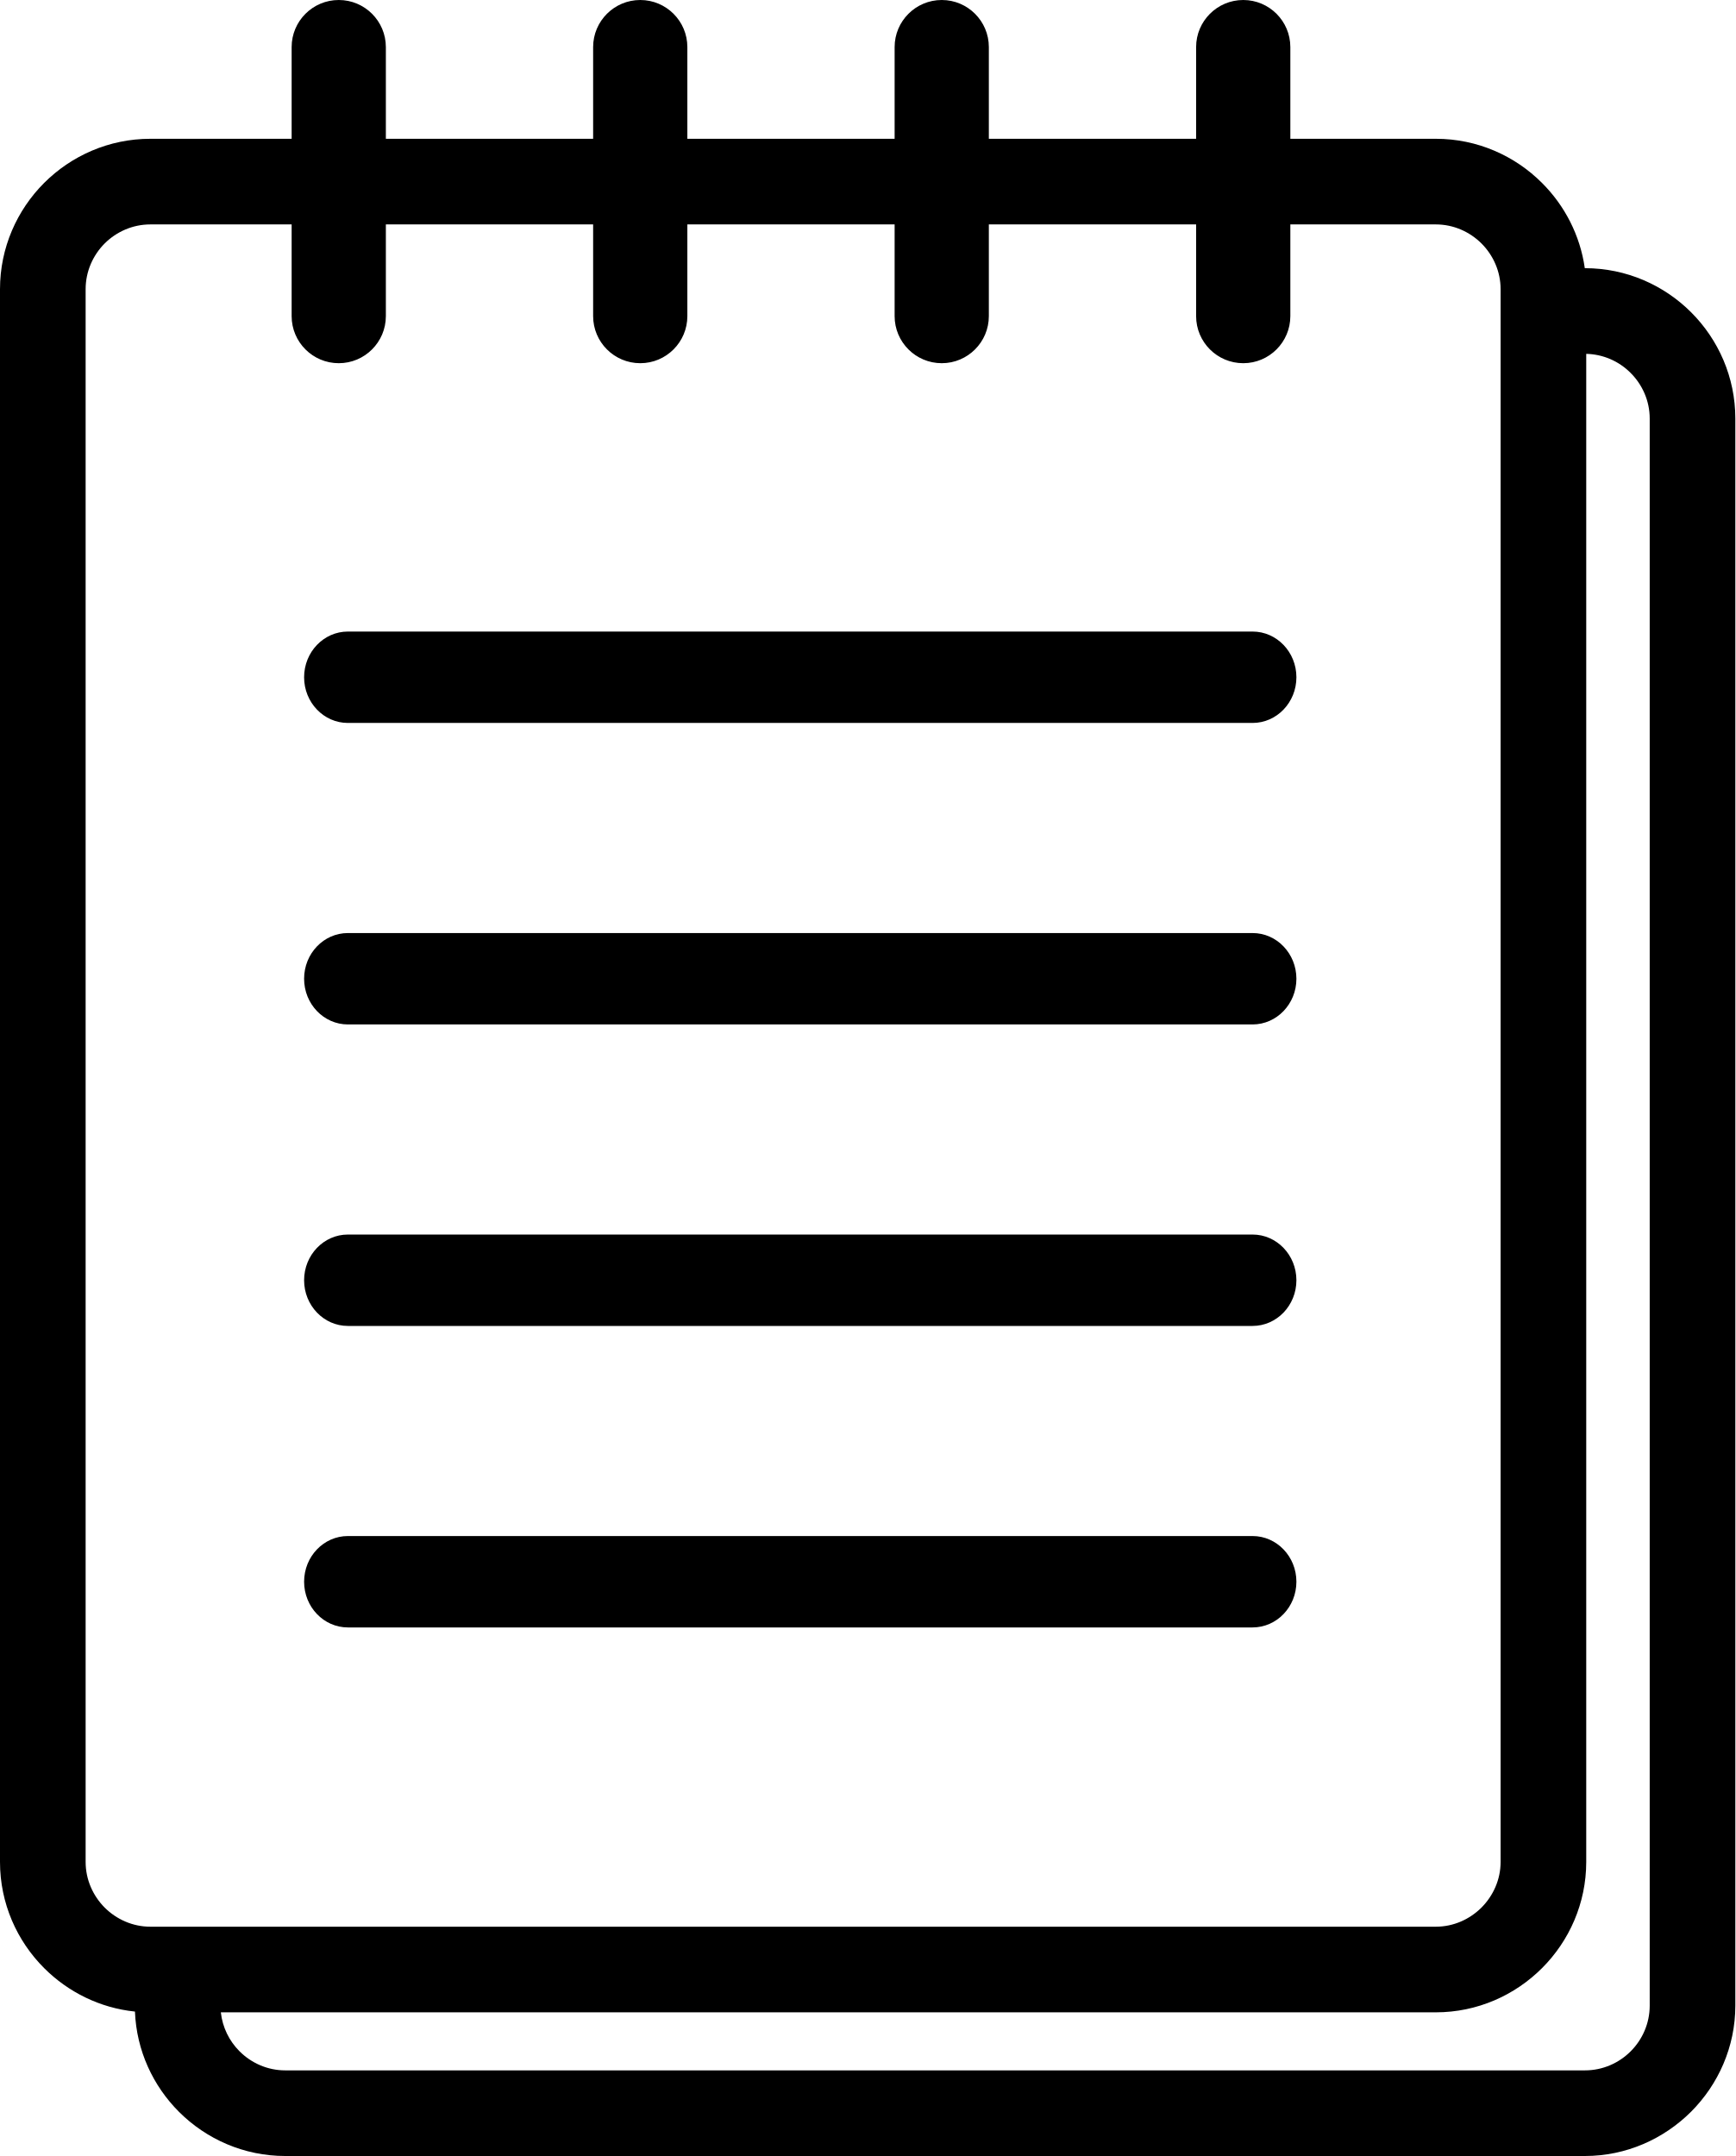
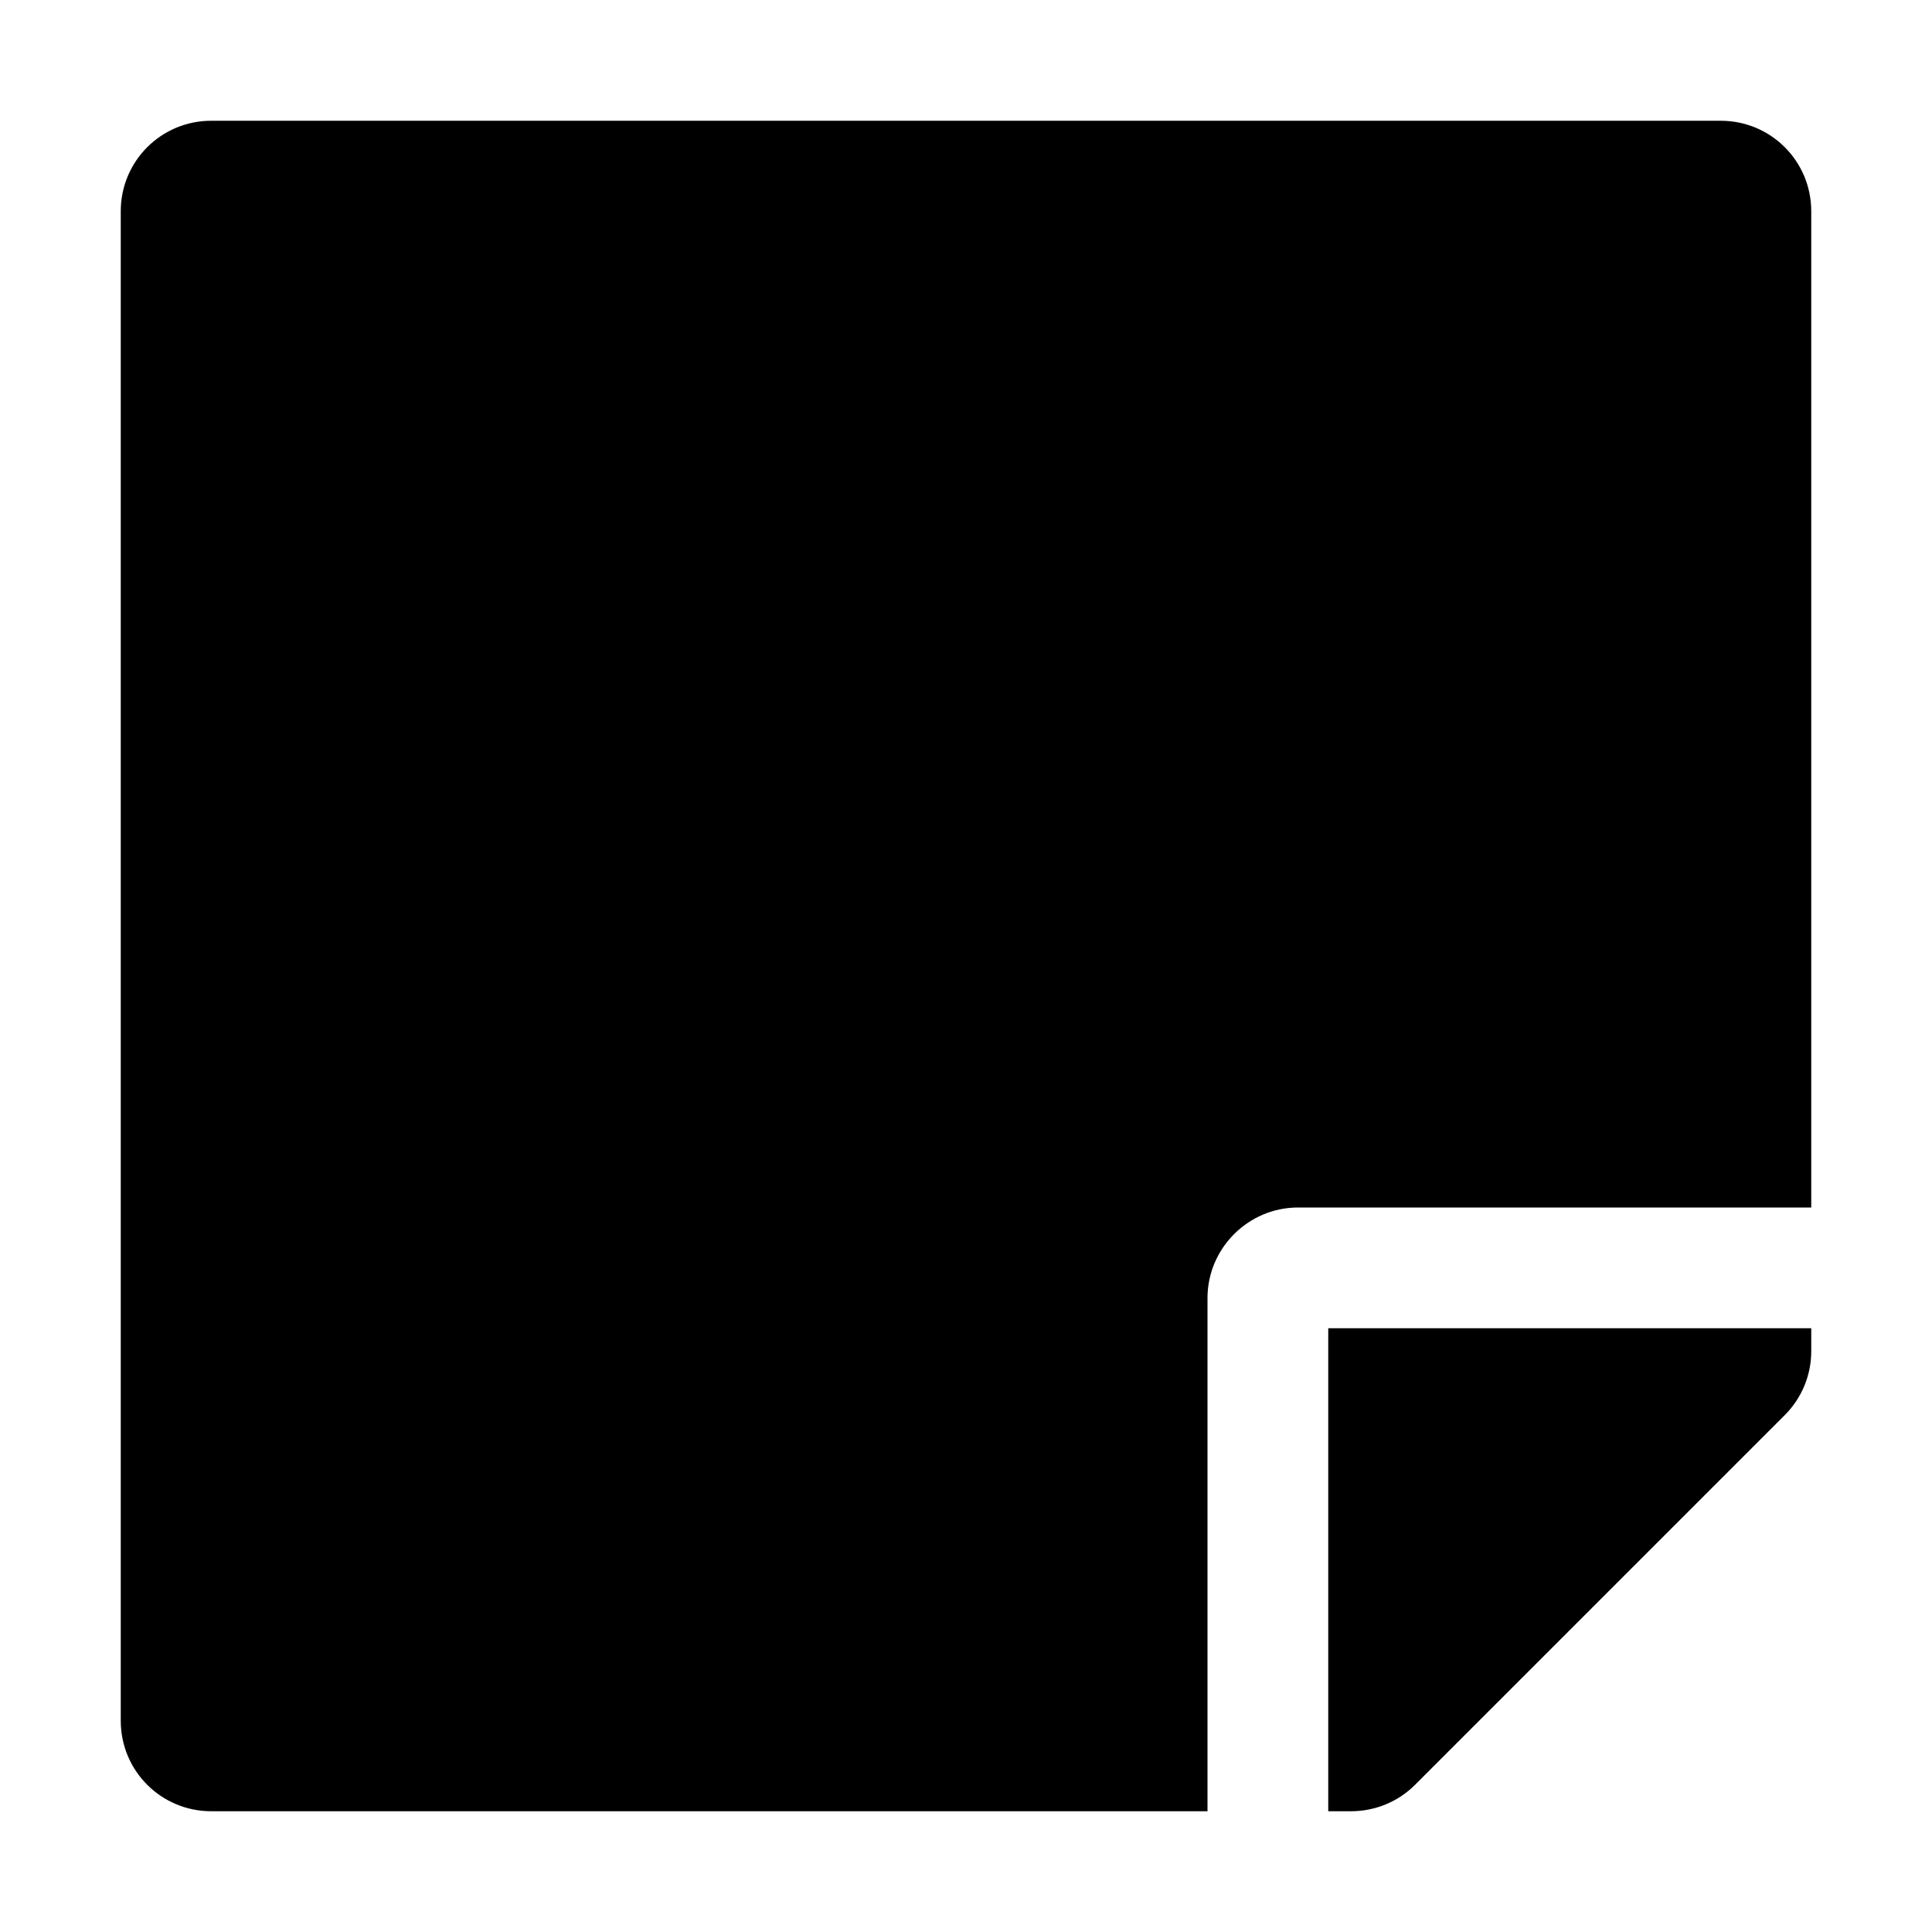
- <svg xmlns="http://www.w3.org/2000/svg" shape-rendering="geometricPrecision" text-rendering="geometricPrecision" image-rendering="optimizeQuality" fill-rule="evenodd" clip-rule="evenodd" viewBox="0 0 412 511.87">
-   <path fill-rule="nonzero" d="M35.7 32.95h33.54V11.18C69.24 5.01 74.25 0 80.43 0c6.17 0 11.18 5.01 11.18 11.18v21.77h49.21V11.18c0-6.17 5.01-11.18 11.19-11.18 6.17 0 11.18 5.01 11.18 11.18v21.77h49.21V11.18C212.4 5.01 217.41 0 223.59 0c6.17 0 11.18 5.01 11.18 11.18v21.77h49.21V11.18c0-6.17 5.01-11.18 11.19-11.18 6.17 0 11.18 5.01 11.18 11.18v21.77h34.55c9.83 0 18.76 4.03 25.21 10.49 5.36 5.35 9.04 12.4 10.15 20.23h.04c9.82 0 18.76 4.03 25.21 10.48C407.98 80.62 412 89.56 412 99.37v376.8c0 9.77-4.04 18.7-10.49 25.17-6.51 6.5-15.45 10.53-25.21 10.53H67.71c-9.81 0-18.75-4.02-25.22-10.49-6.14-6.14-10.09-14.53-10.45-23.8-8.36-.86-15.9-4.66-21.55-10.31C4.03 460.82 0 451.89 0 442.06V68.65c0-9.83 4.03-18.77 10.48-25.22 6.45-6.45 15.39-10.48 25.22-10.48zm340.9 51.06v358.05c0 9.8-4.03 18.74-10.49 25.2-6.47 6.47-15.41 10.5-25.21 10.5H52.43c.39 3.59 2.01 6.82 4.44 9.25 2.79 2.79 6.64 4.53 10.84 4.53H376.3c4.22 0 8.07-1.74 10.85-4.52 2.78-2.78 4.52-6.63 4.52-10.85V99.37c0-4.2-1.74-8.05-4.54-10.84a15.334 15.334 0 0 0-10.53-4.52zm-294 302.37c-5.74 0-10.4-4.86-10.4-10.85 0-5.99 4.66-10.85 10.4-10.85h214.78c5.74 0 10.41 4.86 10.41 10.85 0 5.99-4.67 10.85-10.41 10.85H82.6zm0-71.58c-5.74 0-10.4-4.86-10.4-10.85 0-5.99 4.66-10.85 10.4-10.85h214.78c5.74 0 10.41 4.86 10.41 10.85 0 5.99-4.67 10.85-10.41 10.85H82.6zm0-71.58c-5.74 0-10.4-4.86-10.4-10.85 0-5.99 4.66-10.85 10.4-10.85h214.78c5.74 0 10.41 4.86 10.41 10.85 0 5.99-4.67 10.85-10.41 10.85H82.6zm0-71.58c-5.74 0-10.4-4.86-10.4-10.85 0-5.99 4.66-10.85 10.4-10.85h214.78c5.74 0 10.41 4.86 10.41 10.85 0 5.99-4.67 10.85-10.41 10.85H82.6zM306.35 53.28v21.77c0 6.17-5.01 11.18-11.18 11.18-6.18 0-11.19-5.01-11.19-11.18V53.28h-49.21v21.77c0 6.17-5.01 11.18-11.18 11.18-6.18 0-11.19-5.01-11.19-11.18V53.28h-49.21v21.77c0 6.17-5.01 11.18-11.18 11.18-6.18 0-11.19-5.01-11.19-11.18V53.28H91.61v21.77c0 6.17-5.01 11.18-11.18 11.18-6.18 0-11.19-5.01-11.19-11.18V53.28H35.7c-4.22 0-8.07 1.75-10.85 4.52-2.77 2.78-4.52 6.63-4.52 10.85v373.41c0 4.2 1.75 8.05 4.53 10.84 2.8 2.79 6.65 4.53 10.84 4.53h305.2c4.19 0 8.03-1.75 10.83-4.54 2.79-2.8 4.54-6.65 4.54-10.83V68.65c0-4.19-1.74-8.04-4.53-10.84-2.79-2.78-6.64-4.53-10.84-4.53h-34.55z" />
+ <svg xmlns="http://www.w3.org/2000/svg" stroke="currentColor" fill="currentColor" stroke-width="0" viewBox="0 0 448 512" height="1em" width="1em">
+   <path d="M312 320h136V56c0-13.3-10.7-24-24-24H24C10.7 32 0 42.7 0 56v400c0 13.3 10.7 24 24 24h264V344c0-13.2 10.8-24 24-24zm129 55l-98 98c-4.5 4.5-10.6 7-17 7h-6V352h128v6.1c0 6.3-2.5 12.4-7 16.9z" />
</svg>
